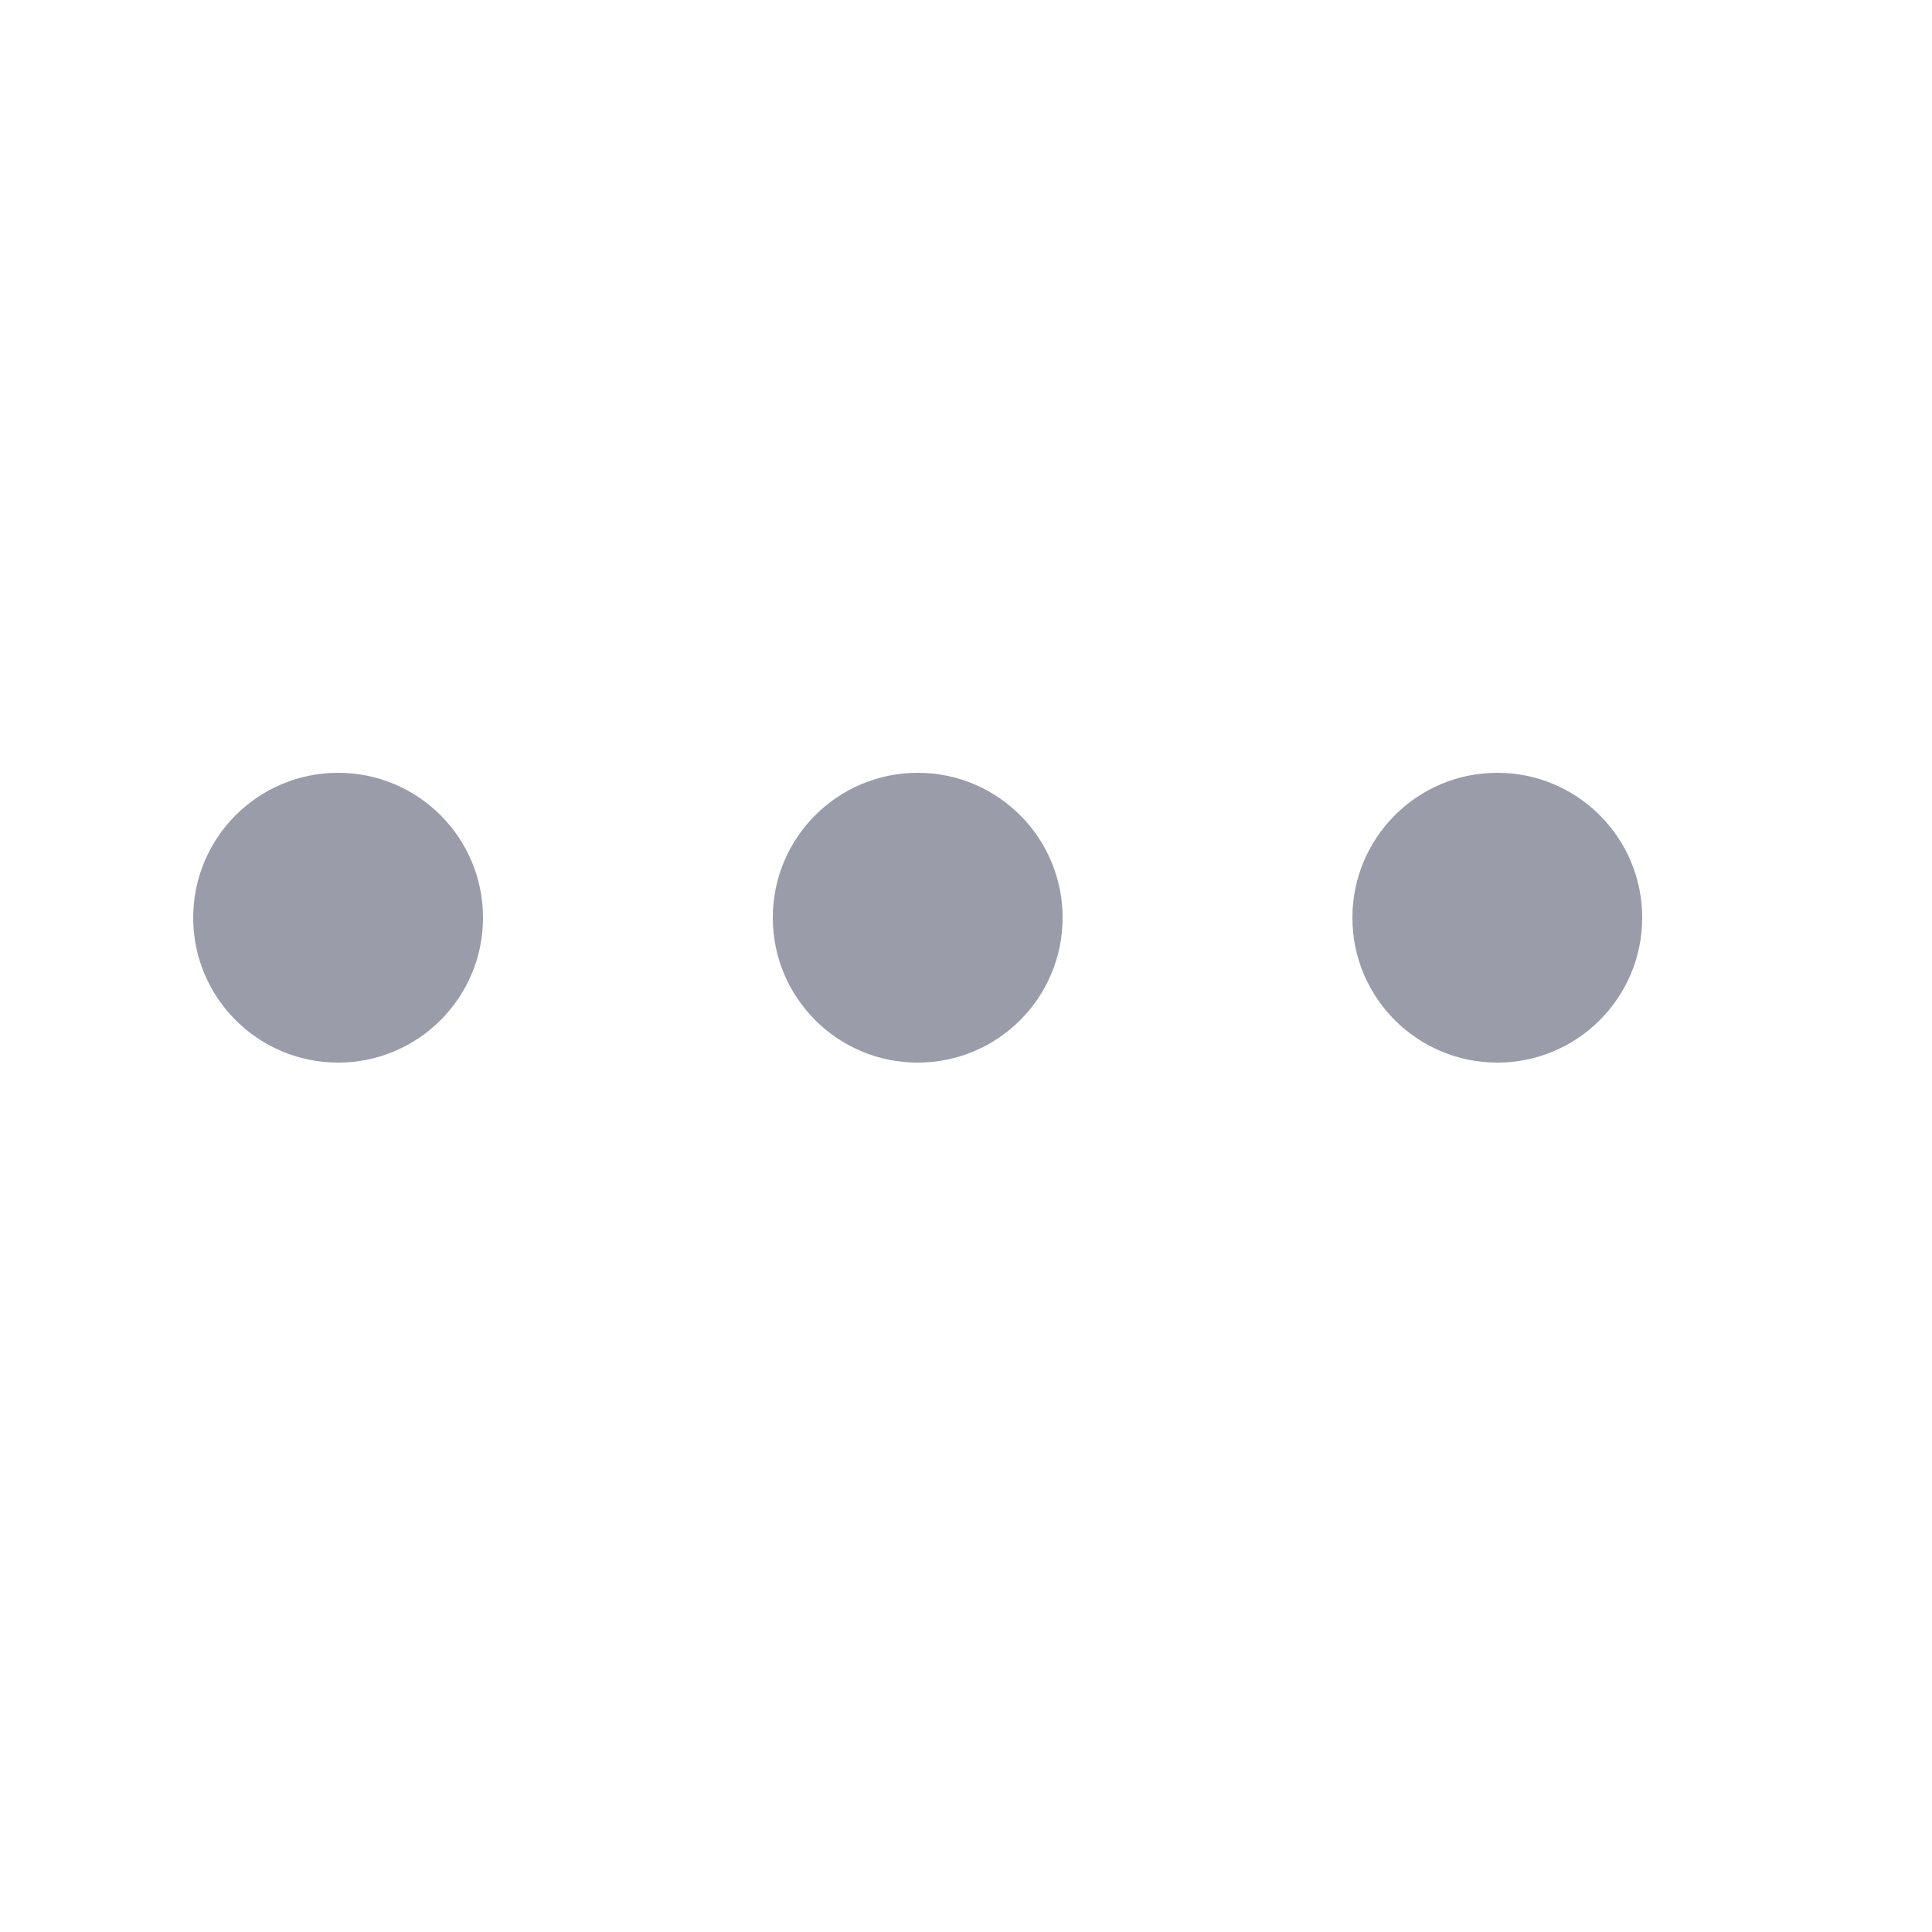
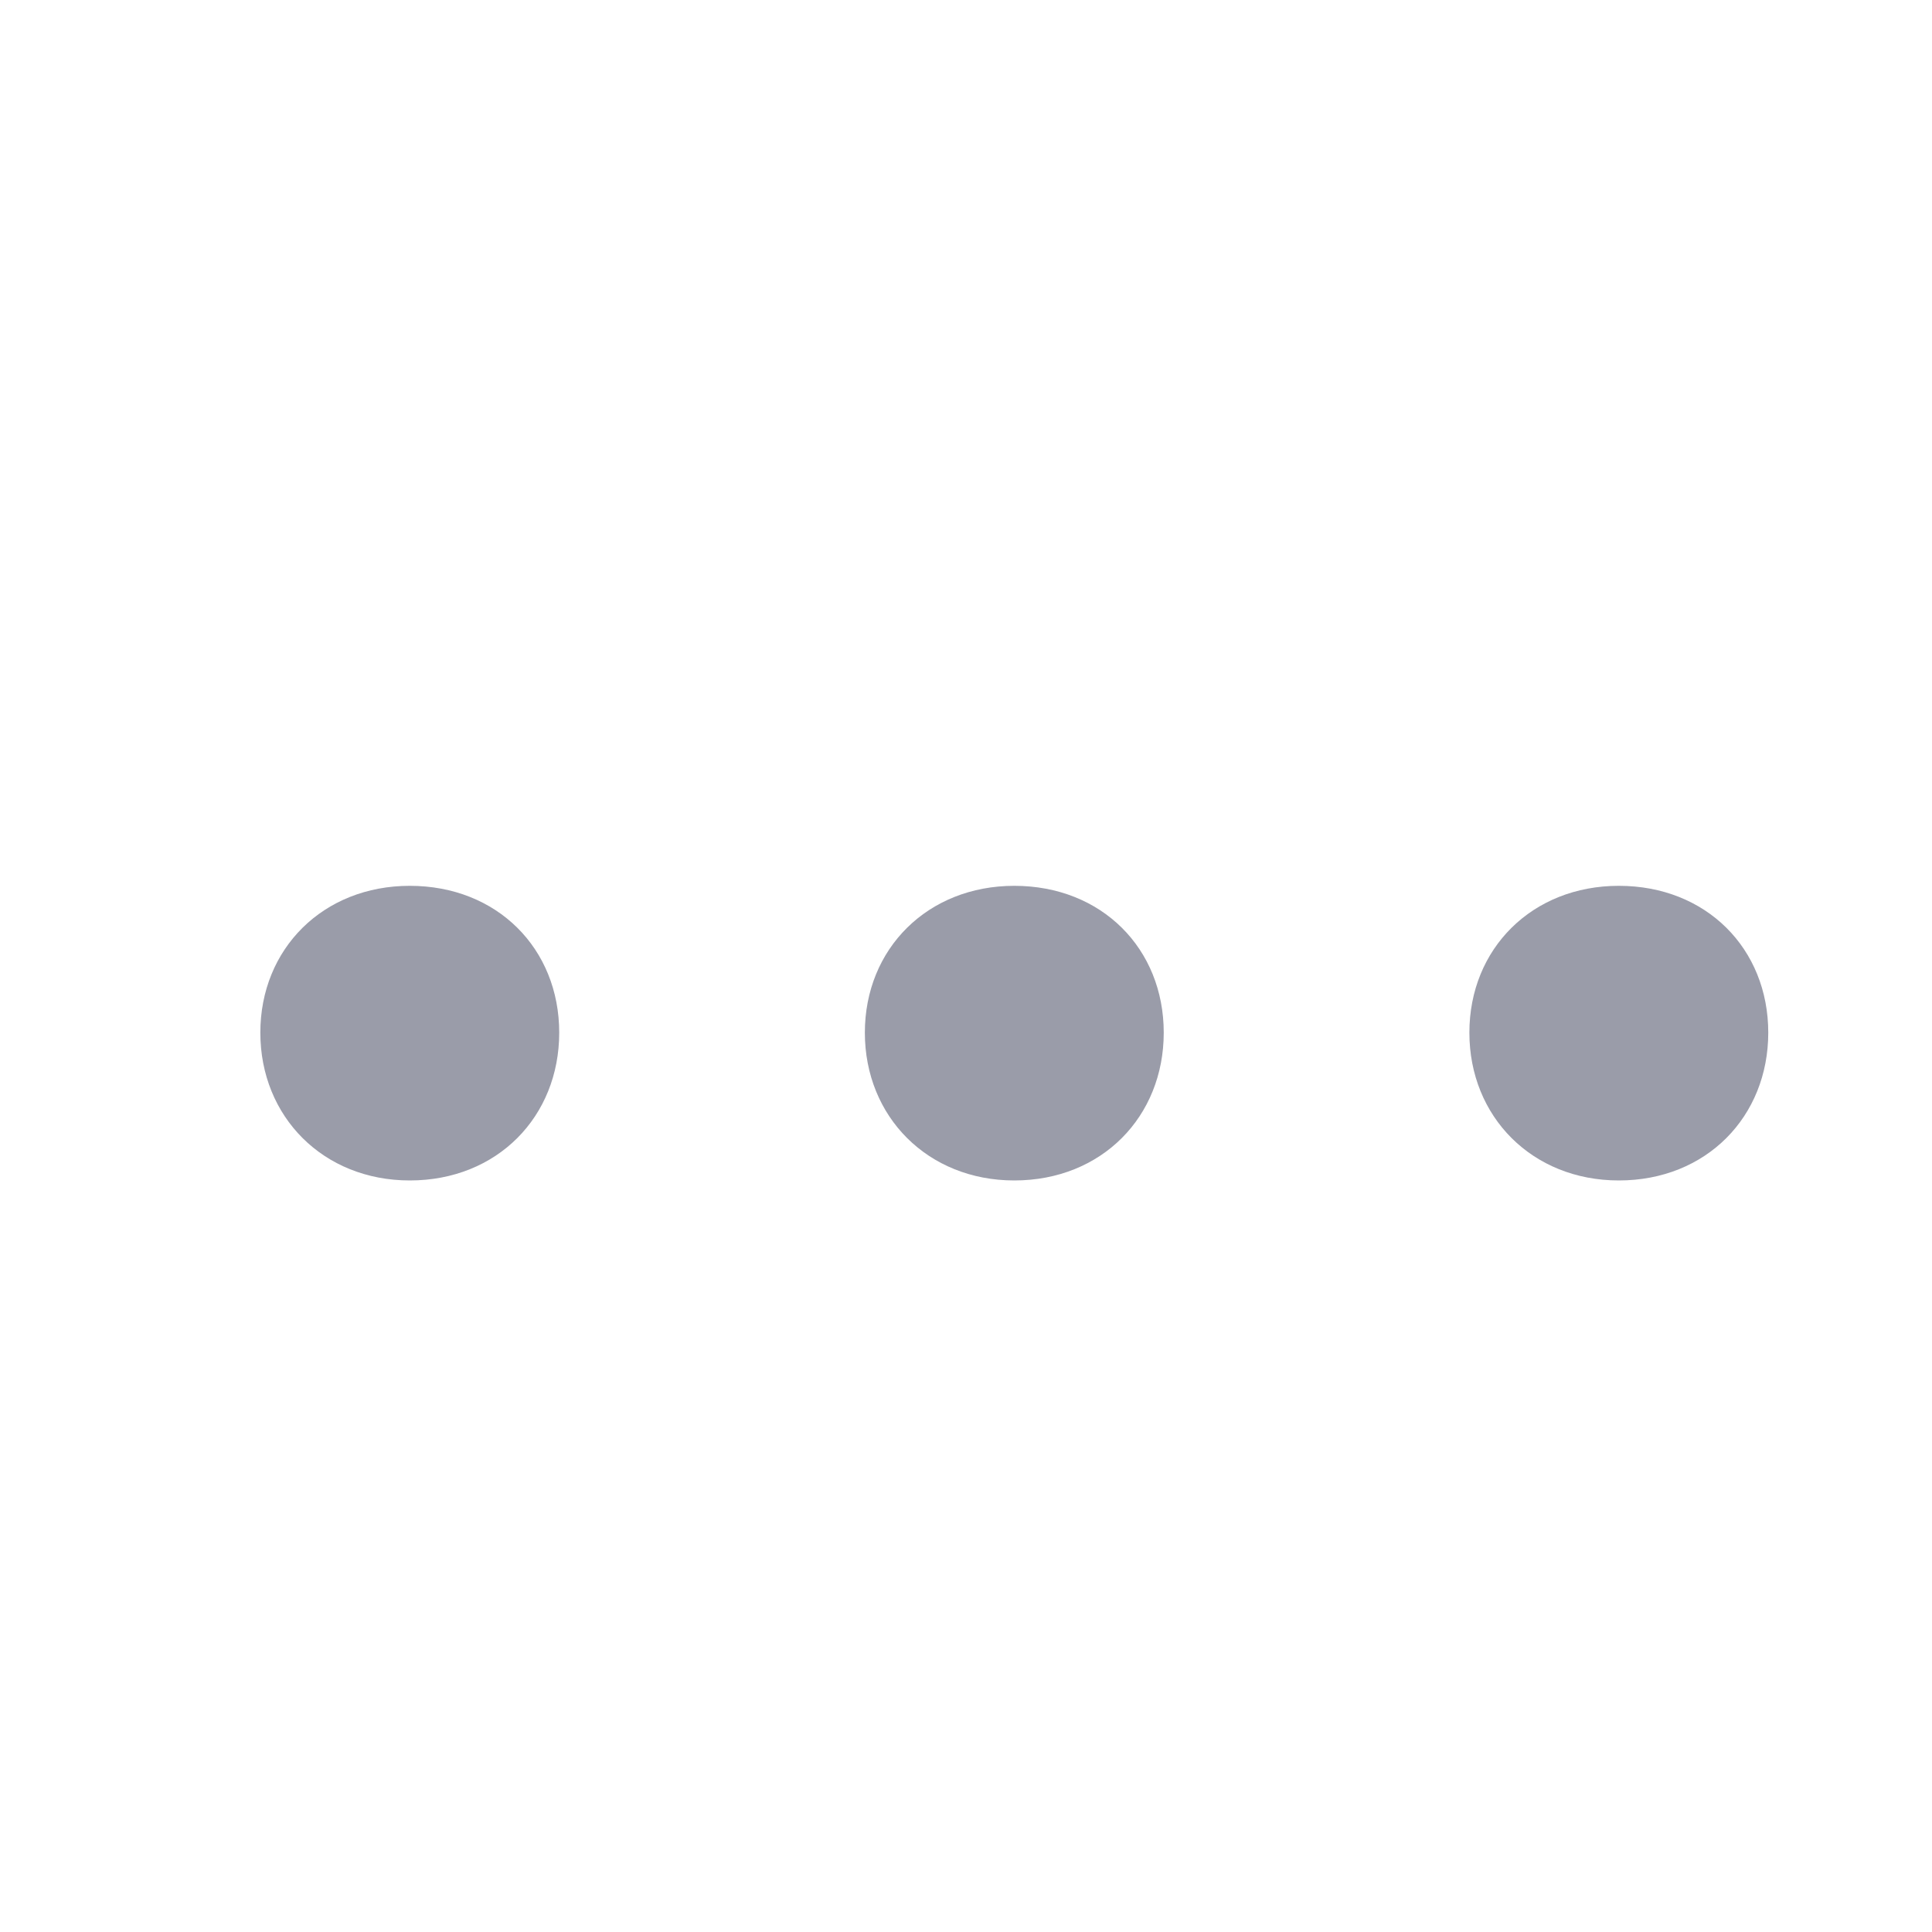
<svg xmlns="http://www.w3.org/2000/svg" width="20" height="20" viewBox="0 0 20 20" fill="none">
-   <circle cx="3.5" cy="9.5" r="1.5" fill="#9A9CA9" />
-   <circle cx="9.5" cy="9.5" r="1.5" fill="#9A9CA9" />
-   <circle cx="15.5" cy="9.5" r="1.5" fill="#9A9CA9" />
+   <path d="M4.242 12.22C3.346 12.22 2.695 11.56 2.695 10.69C2.695 9.82 3.346 9.17 4.242 9.17C5.147 9.17 5.789 9.82 5.789 10.69C5.789 11.56 5.147 12.22 4.242 12.22ZM10.5 12.22C9.604 12.22 8.953 11.56 8.953 10.69C8.953 9.82 9.604 9.17 10.5 9.17C11.405 9.17 12.047 9.82 12.047 10.69C12.047 11.56 11.405 12.22 10.5 12.22ZM16.758 12.22C15.861 12.22 15.211 11.56 15.211 10.69C15.211 9.82 15.861 9.17 16.758 9.17C17.663 9.17 18.305 9.82 18.305 10.69C18.305 11.56 17.663 12.22 16.758 12.22Z" fill="#9A9CA9" />
</svg>
